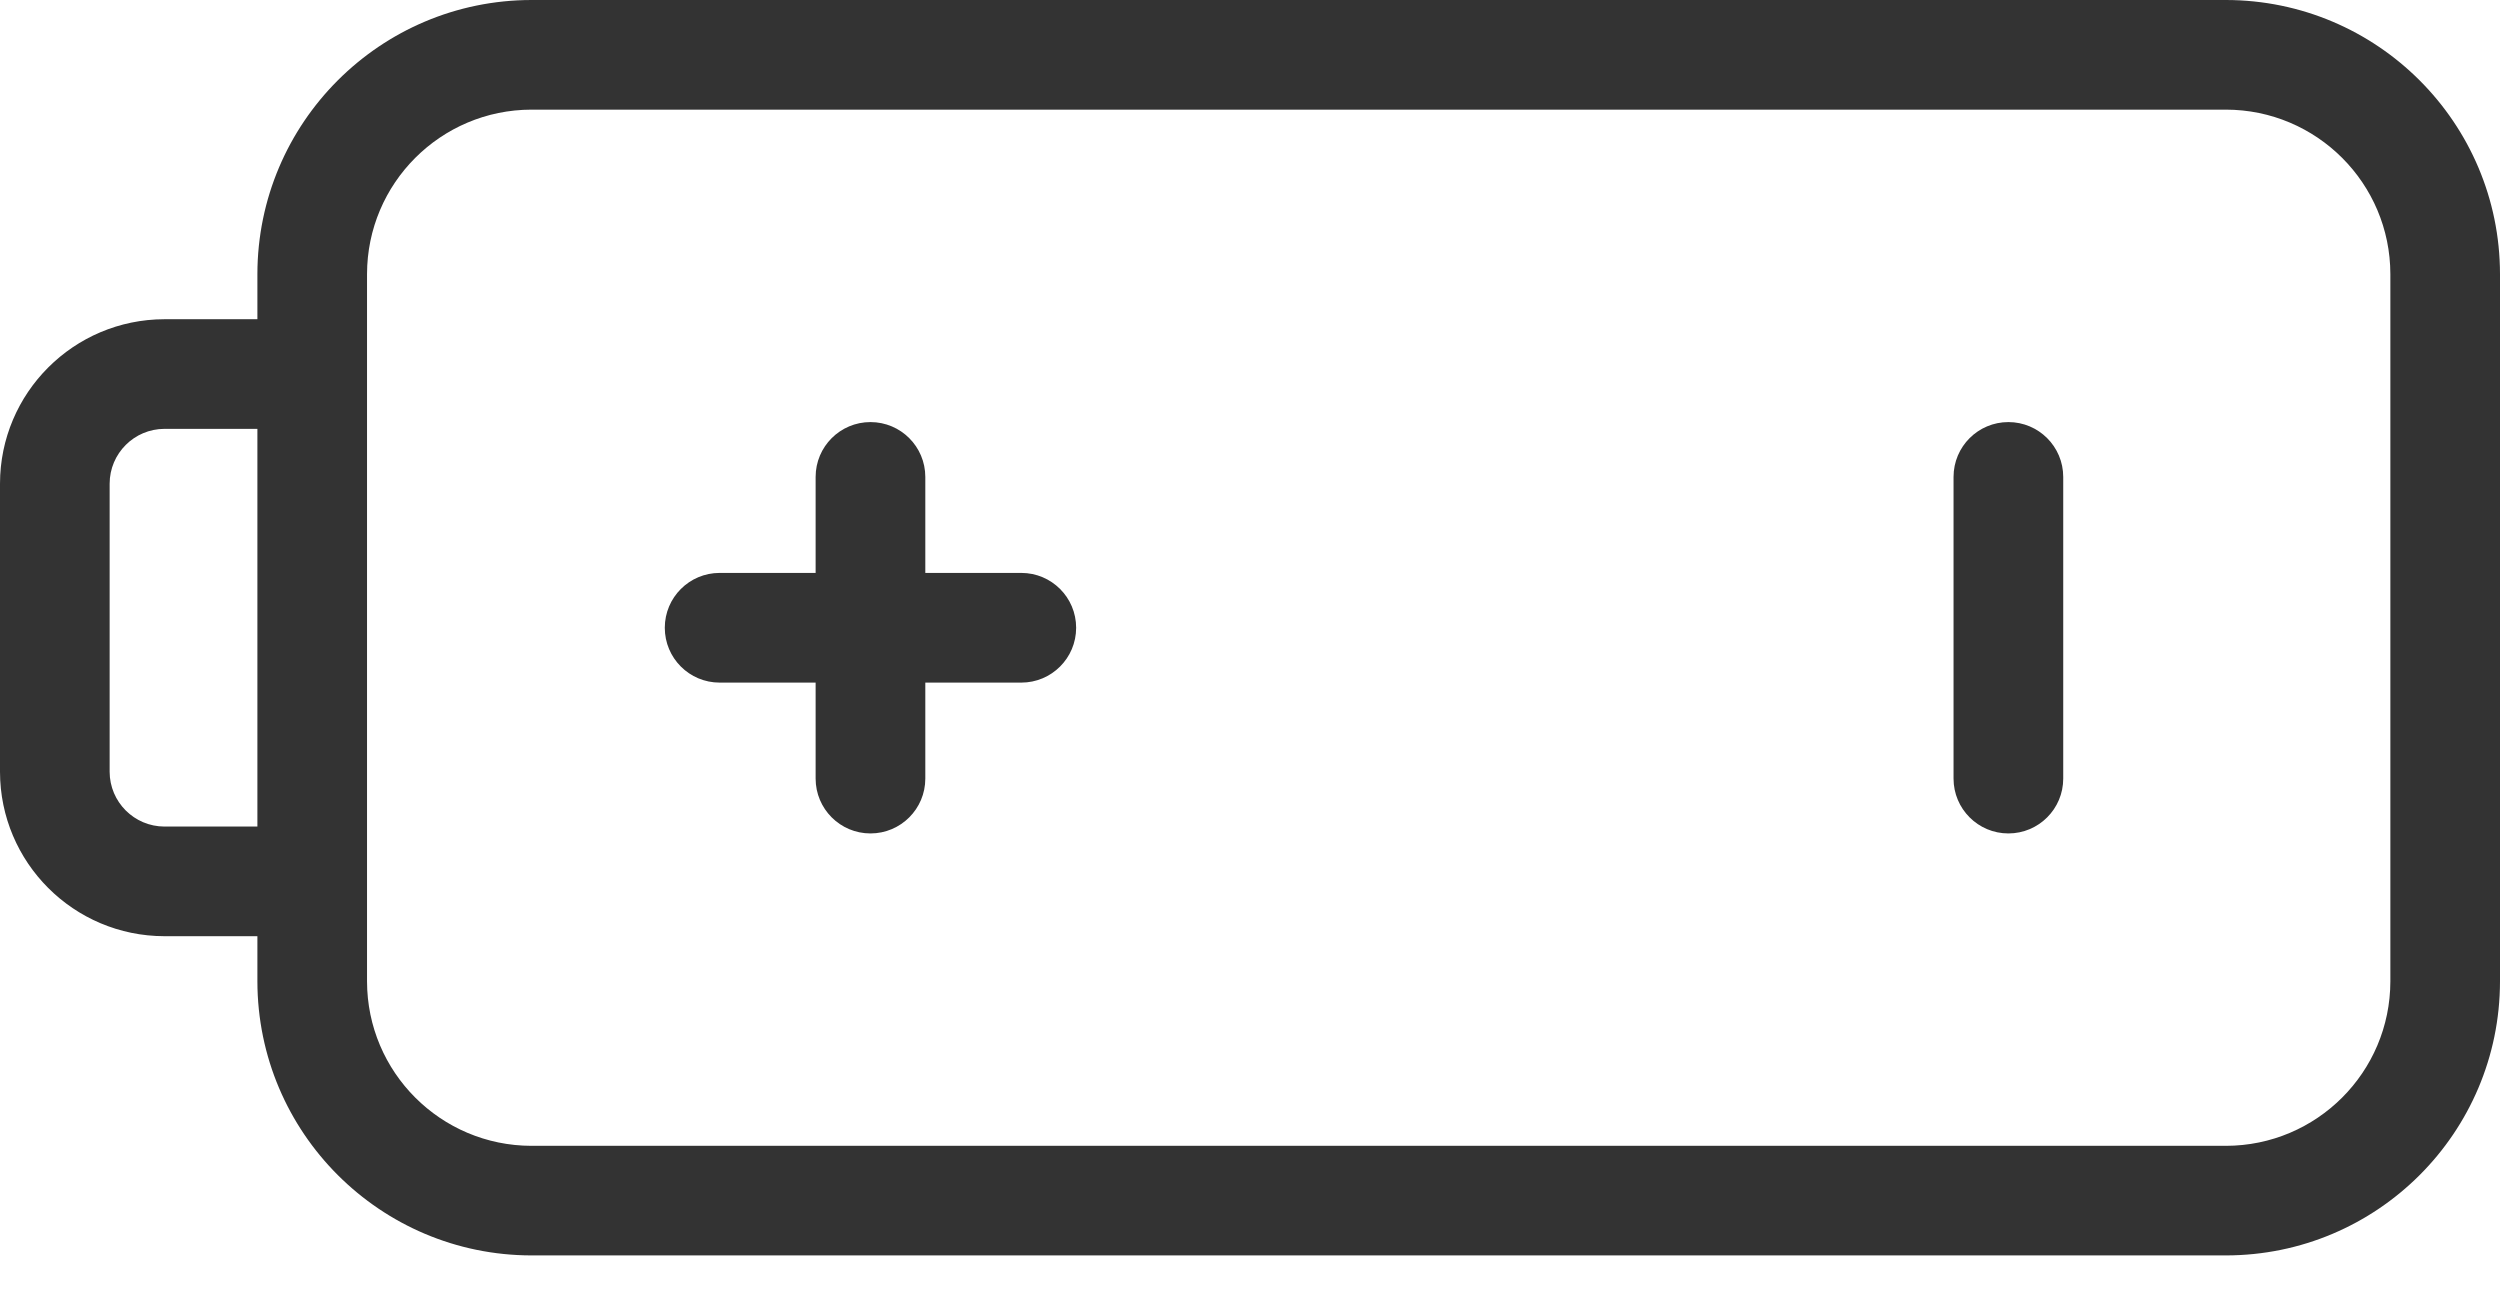
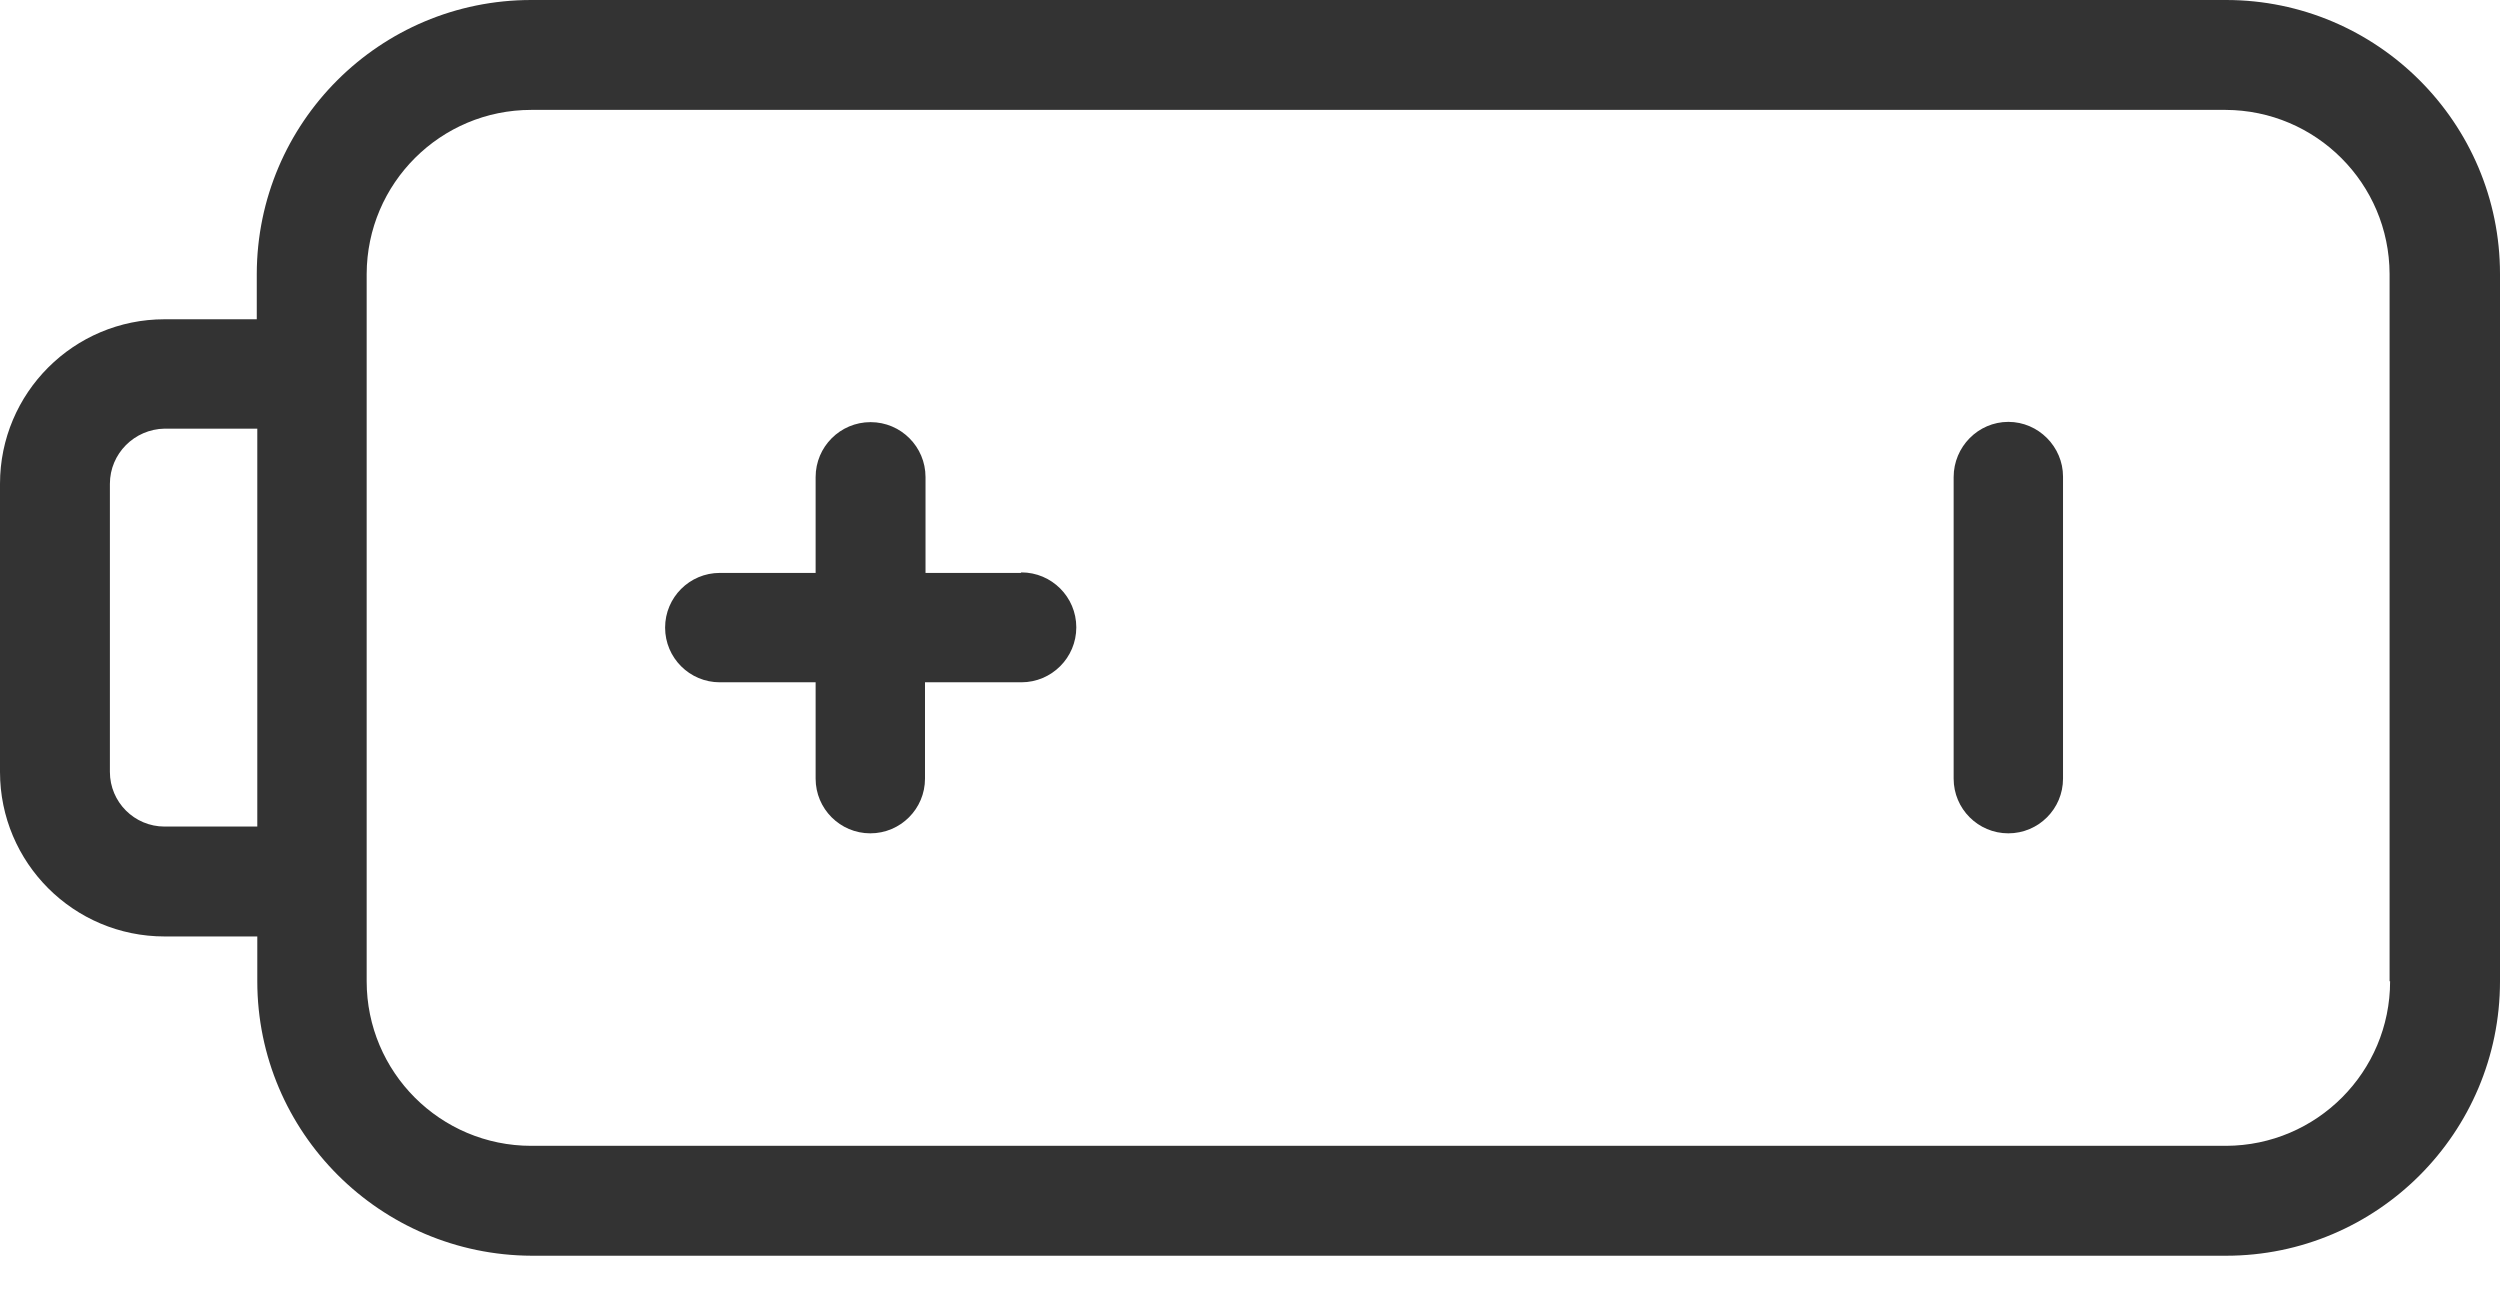
<svg xmlns="http://www.w3.org/2000/svg" width="48" viewBox="0 0 48 25">
  <g fill="none" fill-rule="evenodd">
-     <circle cx="26" cy="26" r="26" fill="none" fill-opacity="0" transform="translate(-2 -14)" />
+     <circle cx="26" cy="26" r="26" transform="translate(-2 -14)" />
    <g fill="#333" fill-rule="nonzero">
-       <path d="M42.737 0H10.205C7.3.003 4.945 2.358 4.942 5.263v.866H3.158C1.414 6.132.002 7.544 0 9.287v5.53c.002 1.743 1.414 3.156 3.158 3.158h1.784v.866c.003 2.905 2.358 5.26 5.263 5.263h32.532C45.642 24.102 47.997 21.748 48 18.842V5.263C47.997 2.358 45.642.003 42.737 0zM3.158 15.87c-.581-.001-1.052-.472-1.053-1.053V9.287c.001-.581.472-1.052 1.053-1.053h1.784v7.636H3.158zm42.737 2.972C45.893 20.586 44.48 21.998 42.737 22H10.205c-1.743-.002-3.156-1.414-3.158-3.158V5.263c.002-1.743 1.414-3.156 3.158-3.158h32.532c1.743.002 3.156 1.414 3.158 3.158V18.842z" />
-       <path d="M19.609 11h-1.843V9.157c0-.581-.471-1.053-1.053-1.053-.581 0-1.053.471-1.053 1.053V11h-1.843c-.581 0-1.053.471-1.053 1.053s.471 1.053 1.053 1.053h1.843v1.843c0 .581.471 1.053 1.053 1.053.581 0 1.053-.471 1.053-1.053v-1.843h1.843c.581 0 1.053-.471 1.053-1.053S20.19 11 19.609 11zM38.561 8.104c-.581 0-1.053.471-1.053 1.053V14.949c0 .581.471 1.053 1.053 1.053.581 0 1.053-.471 1.053-1.053V9.157c0-.581-.471-1.053-1.053-1.053z" />
+       <path d="M42.74 0H10.2a5.27 5.27 0 00-5.27 5.26v.87H3.16A3.16 3.16 0 000 9.29v5.53a3.16 3.16 0 003.16 3.16h1.78v.86c0 2.9 2.36 5.26 5.27 5.27h32.53c2.9 0 5.26-2.36 5.26-5.27V5.26C48 2.36 45.64 0 42.74 0zM3.16 15.87c-.58 0-1.05-.47-1.05-1.05V9.29c0-.58.47-1.05 1.05-1.06h1.78v7.64H3.16zm42.73 2.97A3.16 3.16 0 0142.74 22H10.2a3.16 3.16 0 01-3.16-3.16V5.26a3.16 3.16 0 013.16-3.15h32.53a3.16 3.16 0 013.15 3.15v13.58z" />
+       <path d="M19.6 11h-1.83V9.16a1.05 1.05 0 10-2.11 0V11h-1.84a1.05 1.05 0 100 2.1h1.84v1.85a1.05 1.05 0 102.1 0V13.1h1.85a1.05 1.05 0 100-2.11zm18.96-2.9c-.58 0-1.05.48-1.05 1.06v5.79a1.05 1.05 0 102.1 0v-5.8c0-.57-.47-1.05-1.05-1.05z" />
    </g>
  </g>
</svg>
